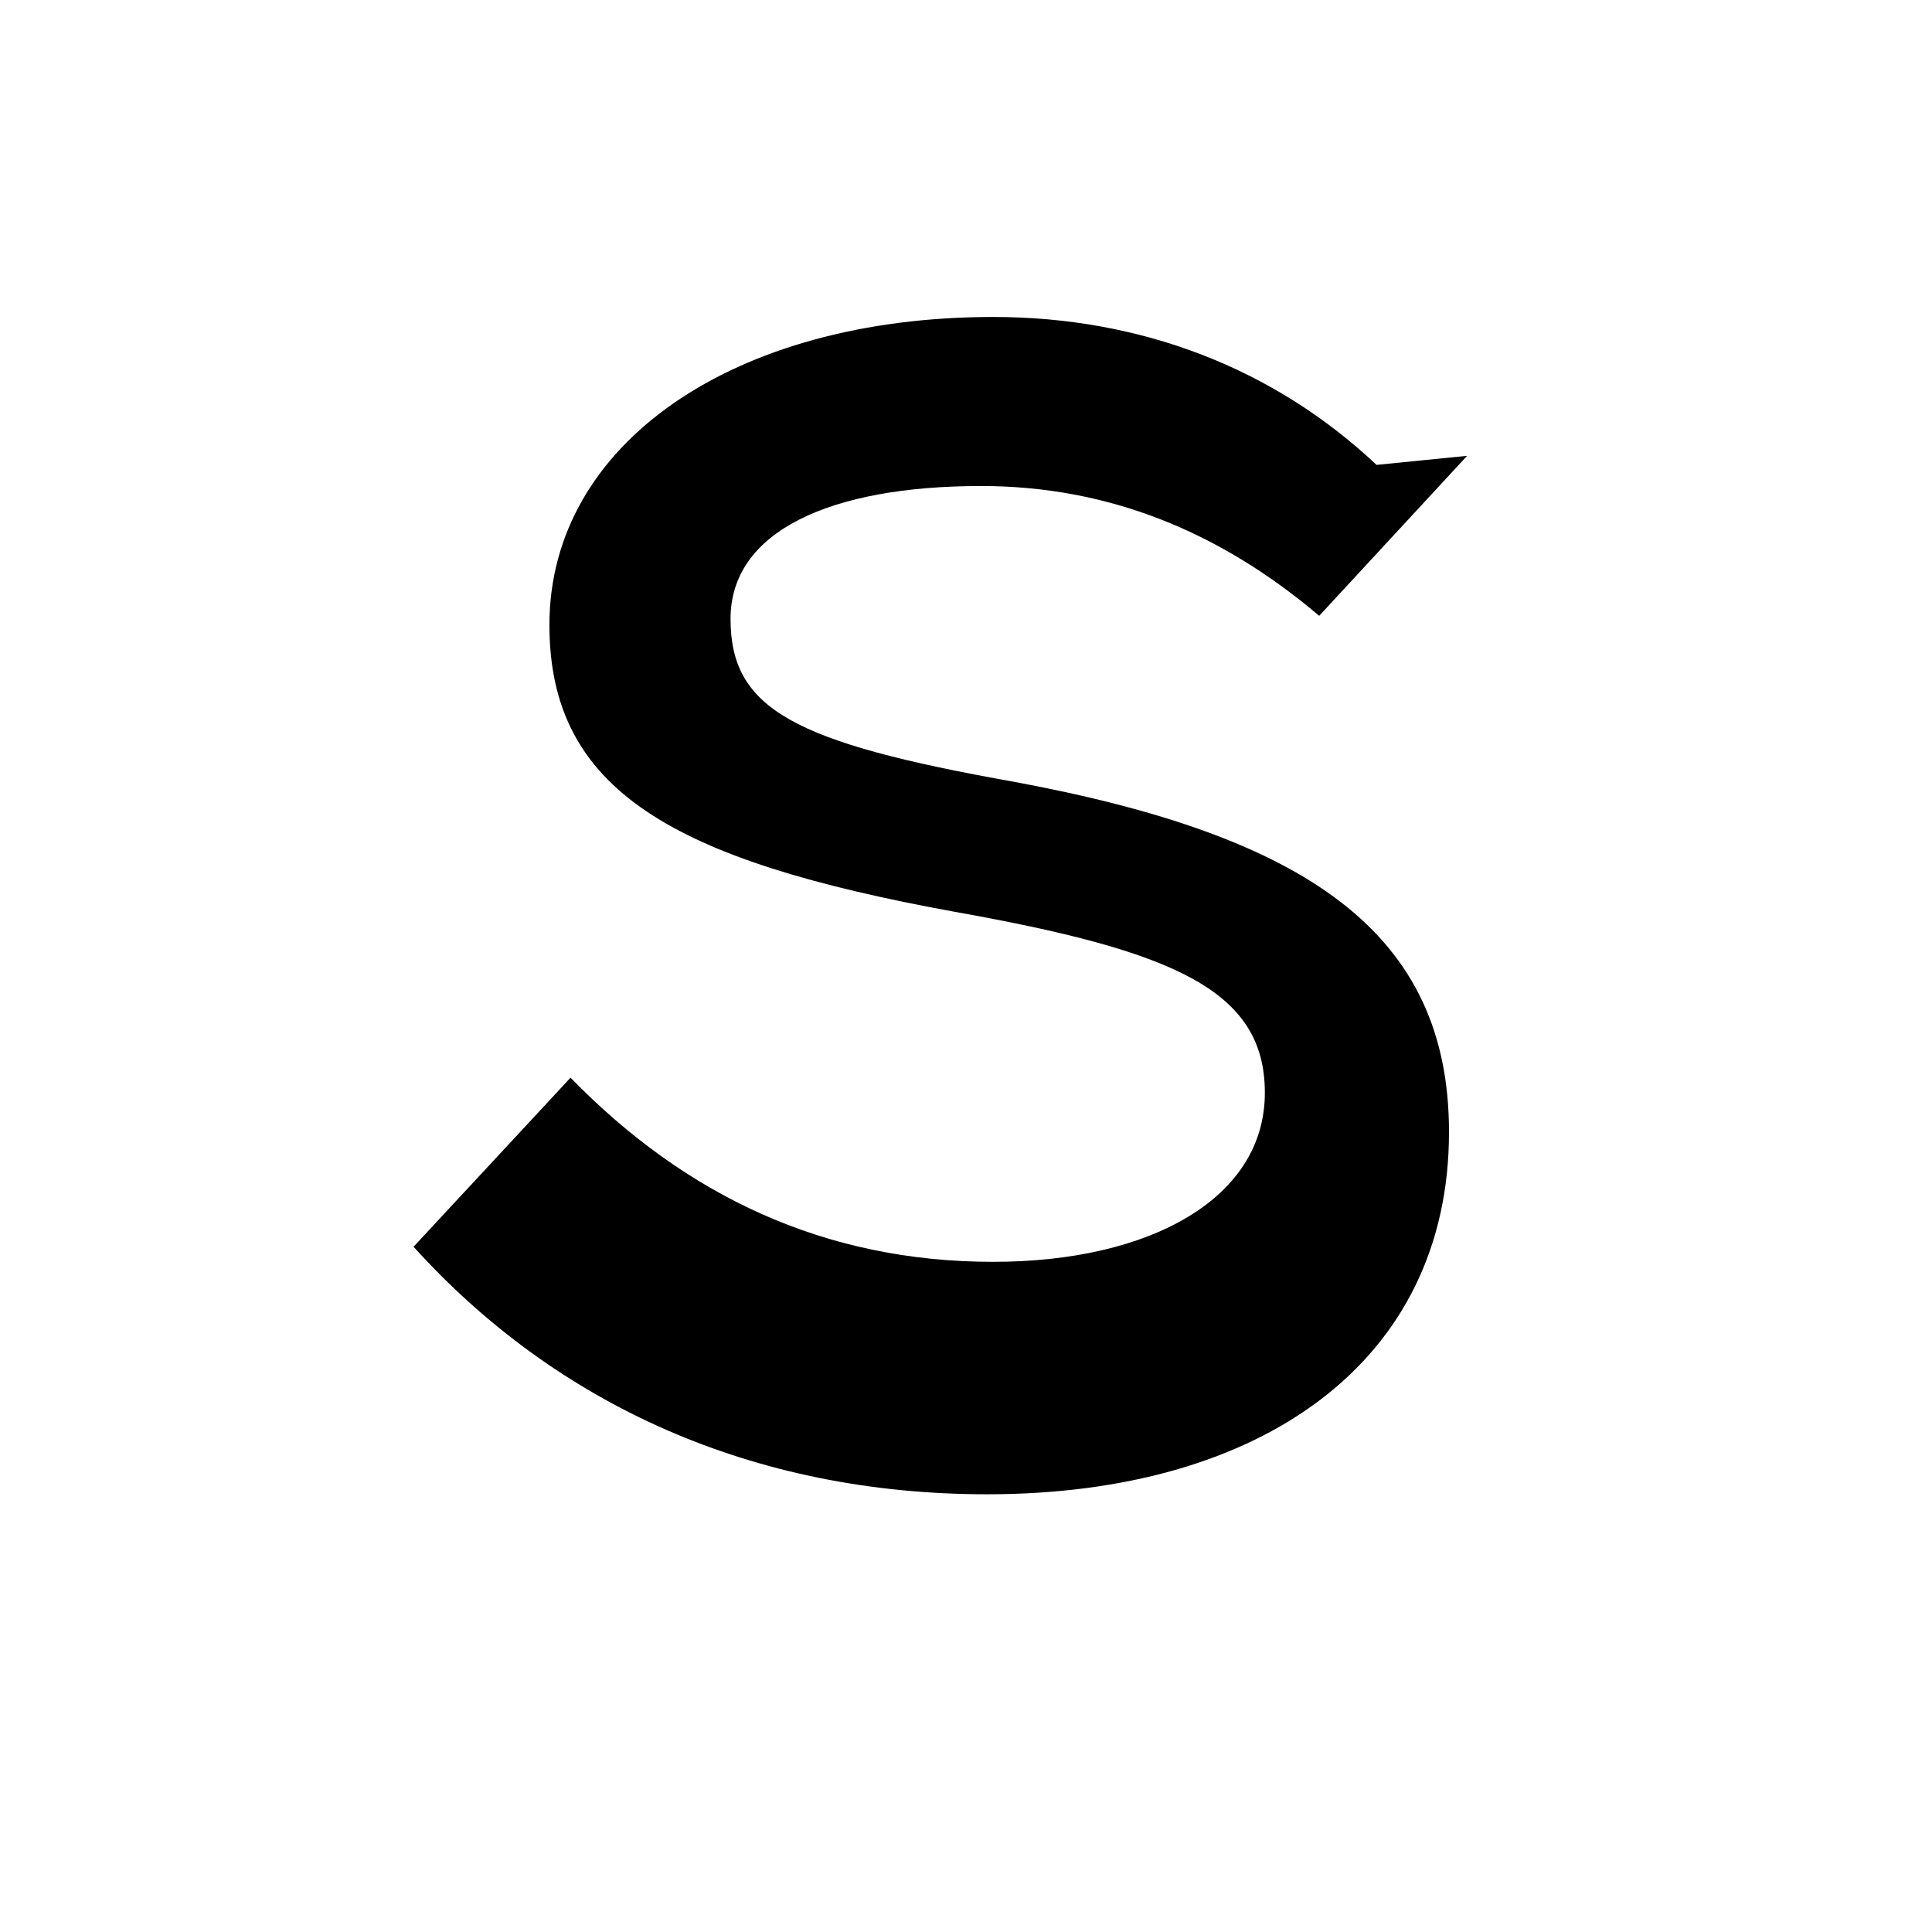
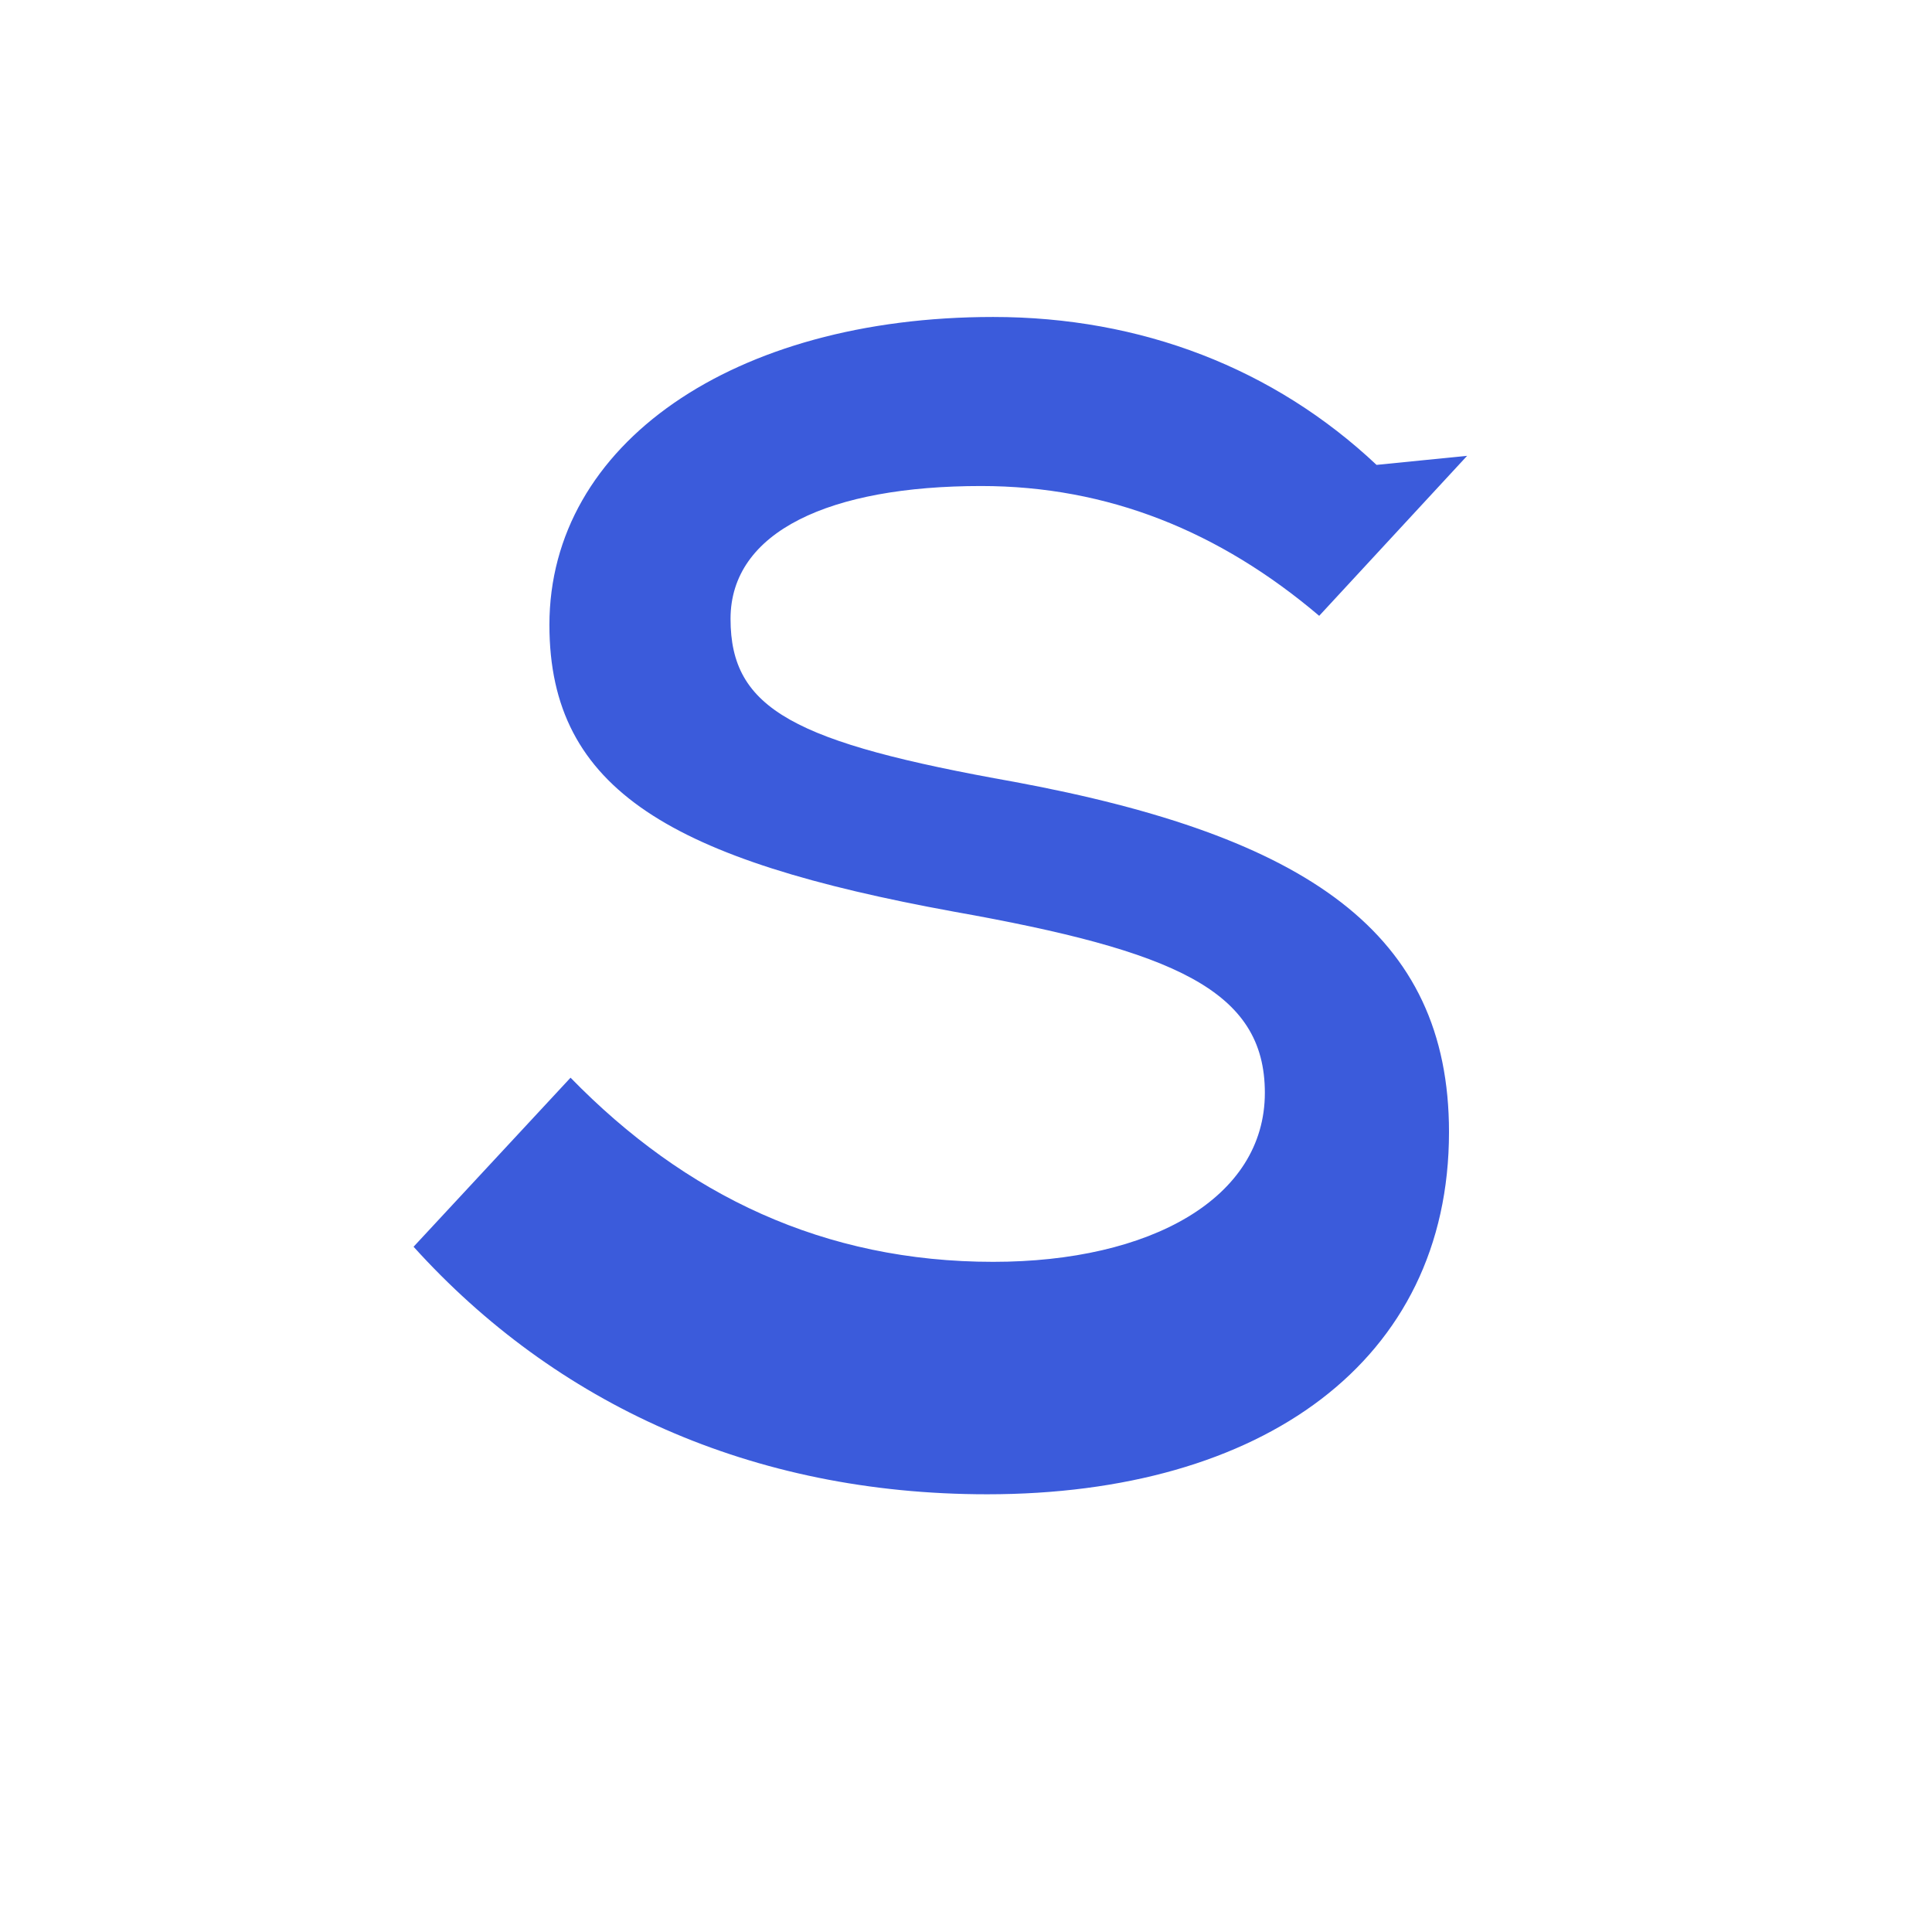
<svg xmlns="http://www.w3.org/2000/svg" width="32" height="32" viewBox="0 0 32 32" fill="none">
-   <path d="M22.8 7.7C21.1 6.1 18.9 5.25 16.45 5.25C12.15 5.25 9.1 7.35 9.1 10.35C9.1 13.1 11.15 14.25 15.8 15.1C19.45 15.75 20.95 16.4 20.95 18.1C20.95 19.85 19.05 20.9 16.45 20.9C13.65 20.9 11.35 19.8 9.45 17.85L6.85 20.65C9.2 23.25 12.45 24.75 16.35 24.75C20.9 24.75 24 22.55 24 18.75C24 15.45 21.65 13.85 16.8 12.95C13.15 12.3 12.1 11.75 12.1 10.25C12.1 8.8 13.75 8.05 16.25 8.05C18.35 8.05 20.2 8.8 21.85 10.2L24.3 7.55L22.8 7.7Z" fill="currentColor" />
+   <path d="M22.8 7.7C21.1 6.1 18.9 5.25 16.45 5.25C12.15 5.25 9.1 7.35 9.1 10.35C9.1 13.1 11.15 14.25 15.8 15.1C19.45 15.75 20.95 16.4 20.95 18.1C20.95 19.85 19.05 20.9 16.45 20.9C13.65 20.9 11.35 19.8 9.45 17.85L6.85 20.65C9.2 23.25 12.45 24.75 16.35 24.75C20.9 24.75 24 22.55 24 18.75C24 15.45 21.65 13.85 16.8 12.95C13.15 12.3 12.1 11.75 12.1 10.25C12.1 8.8 13.75 8.05 16.25 8.05C18.35 8.05 20.2 8.8 21.85 10.2L24.3 7.55L22.8 7.7Z" fill="#3B5BDB" />
</svg>
